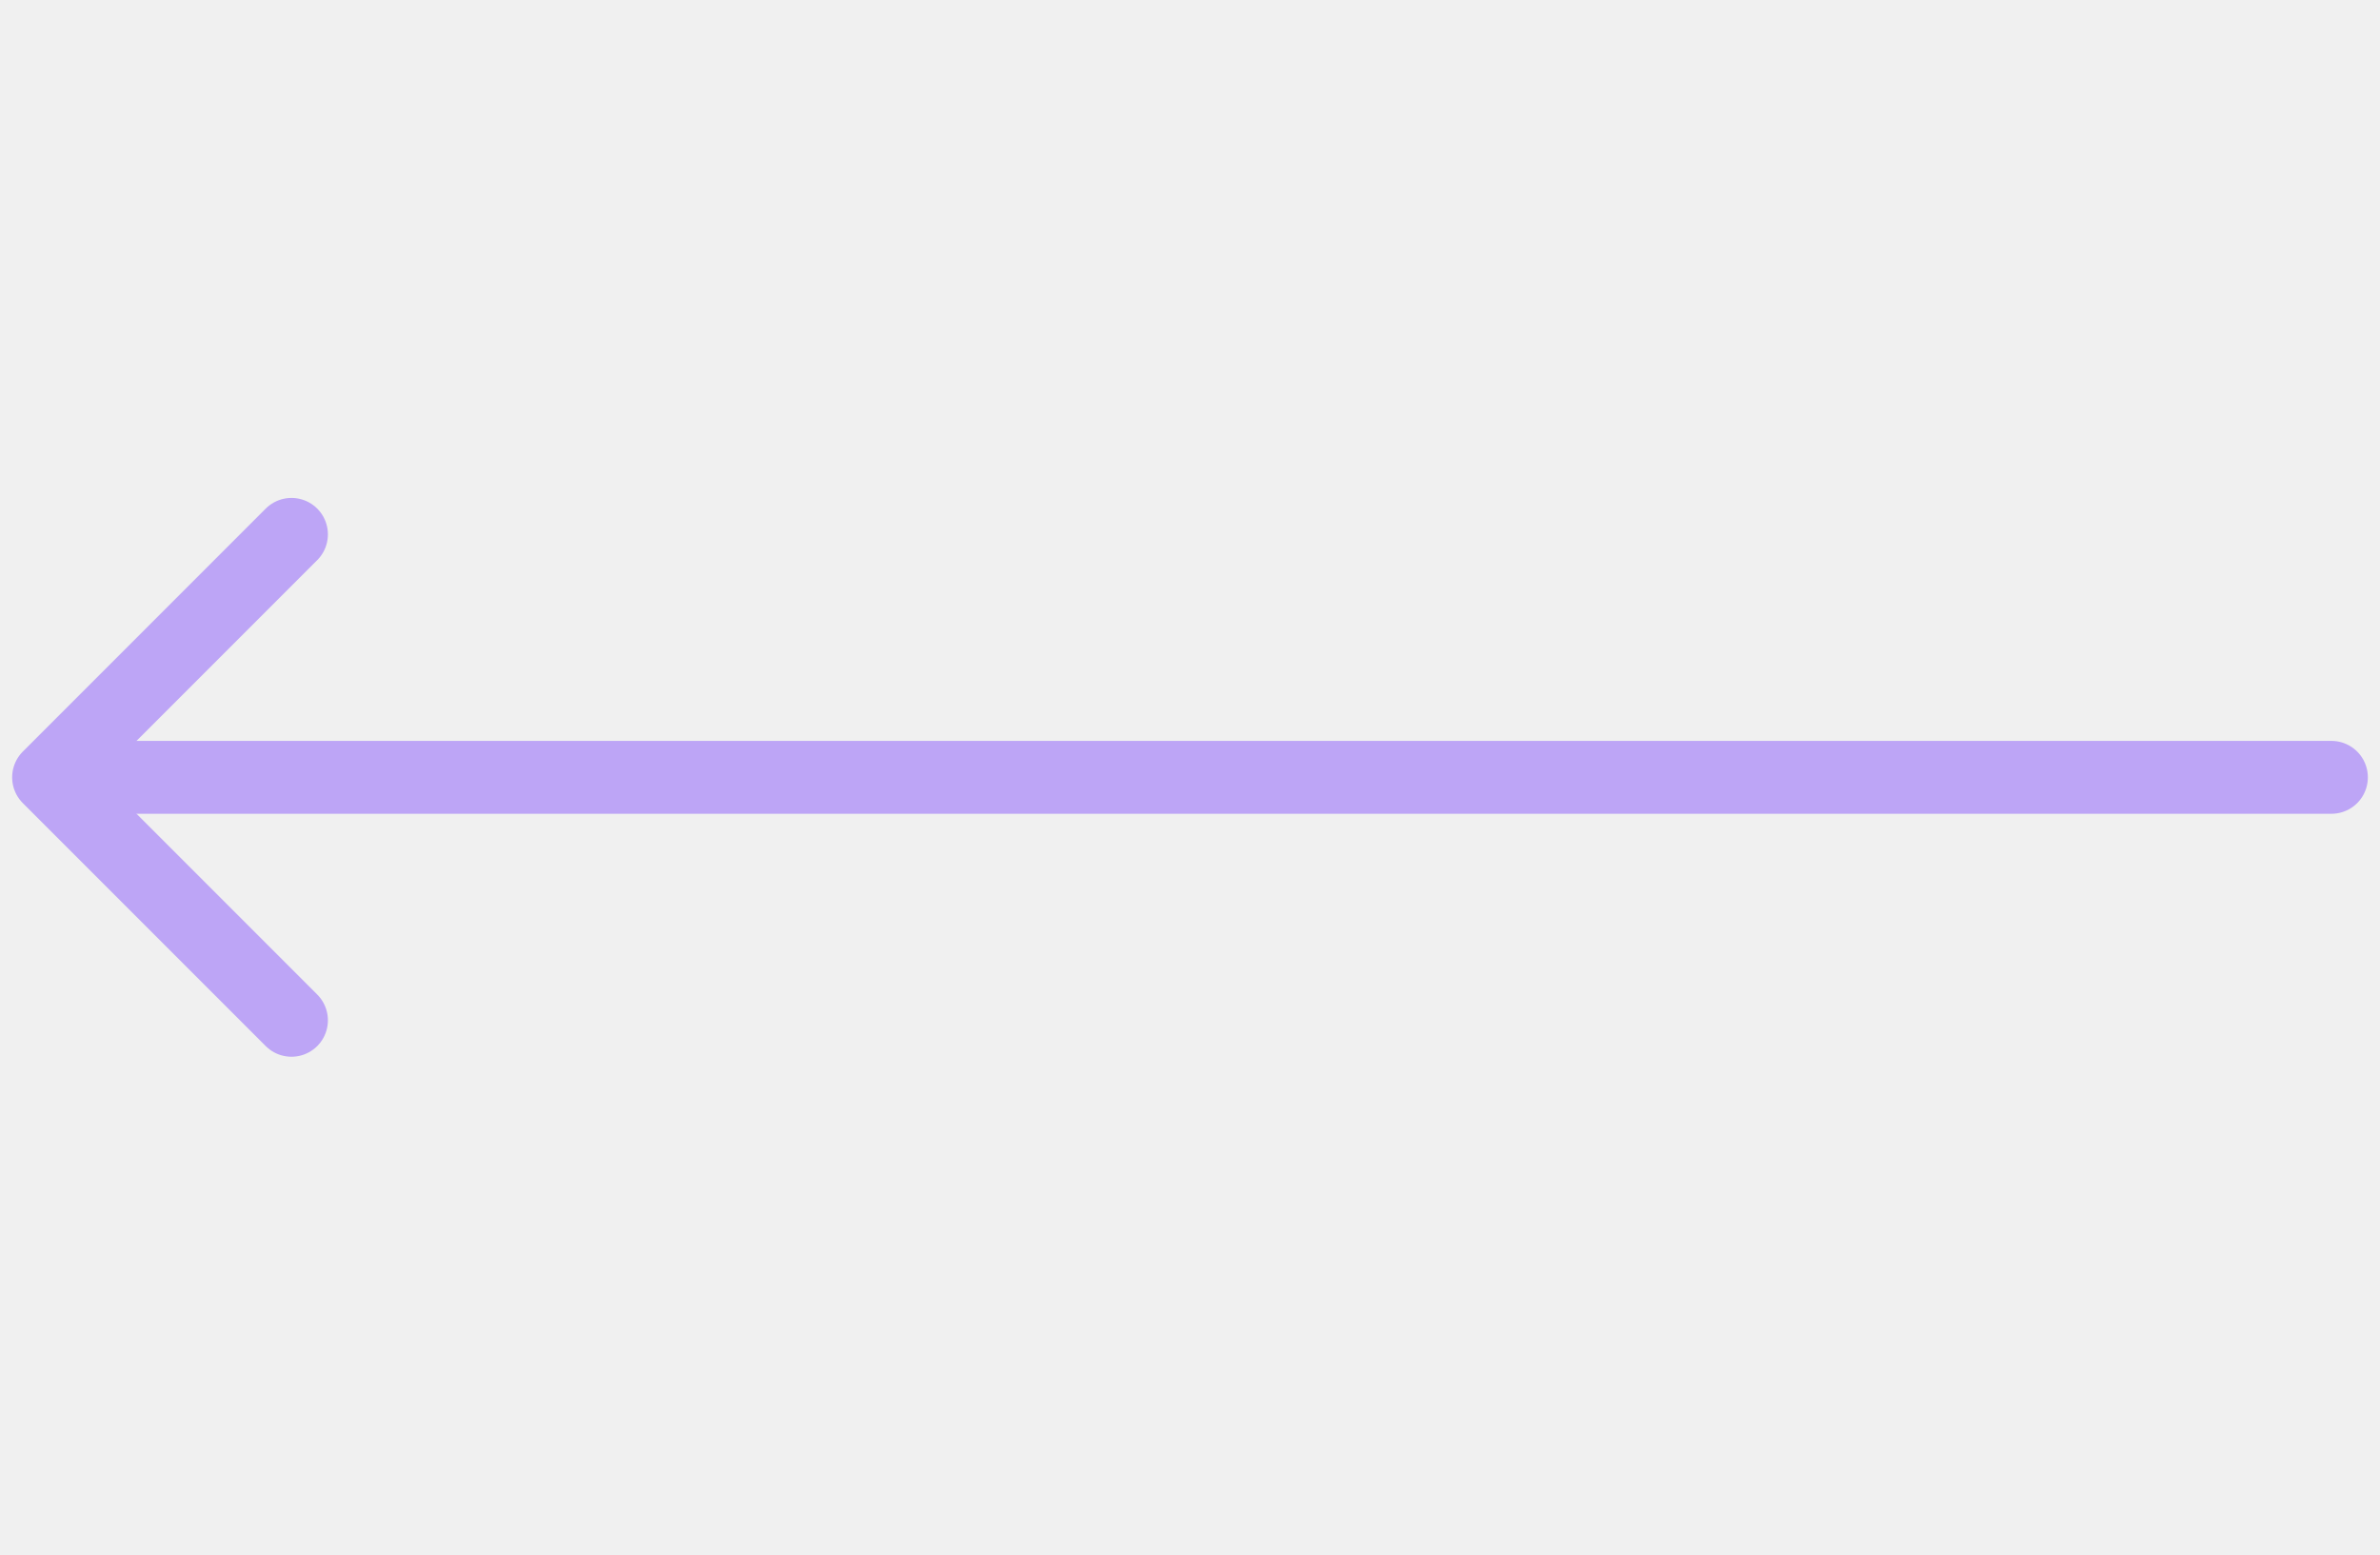
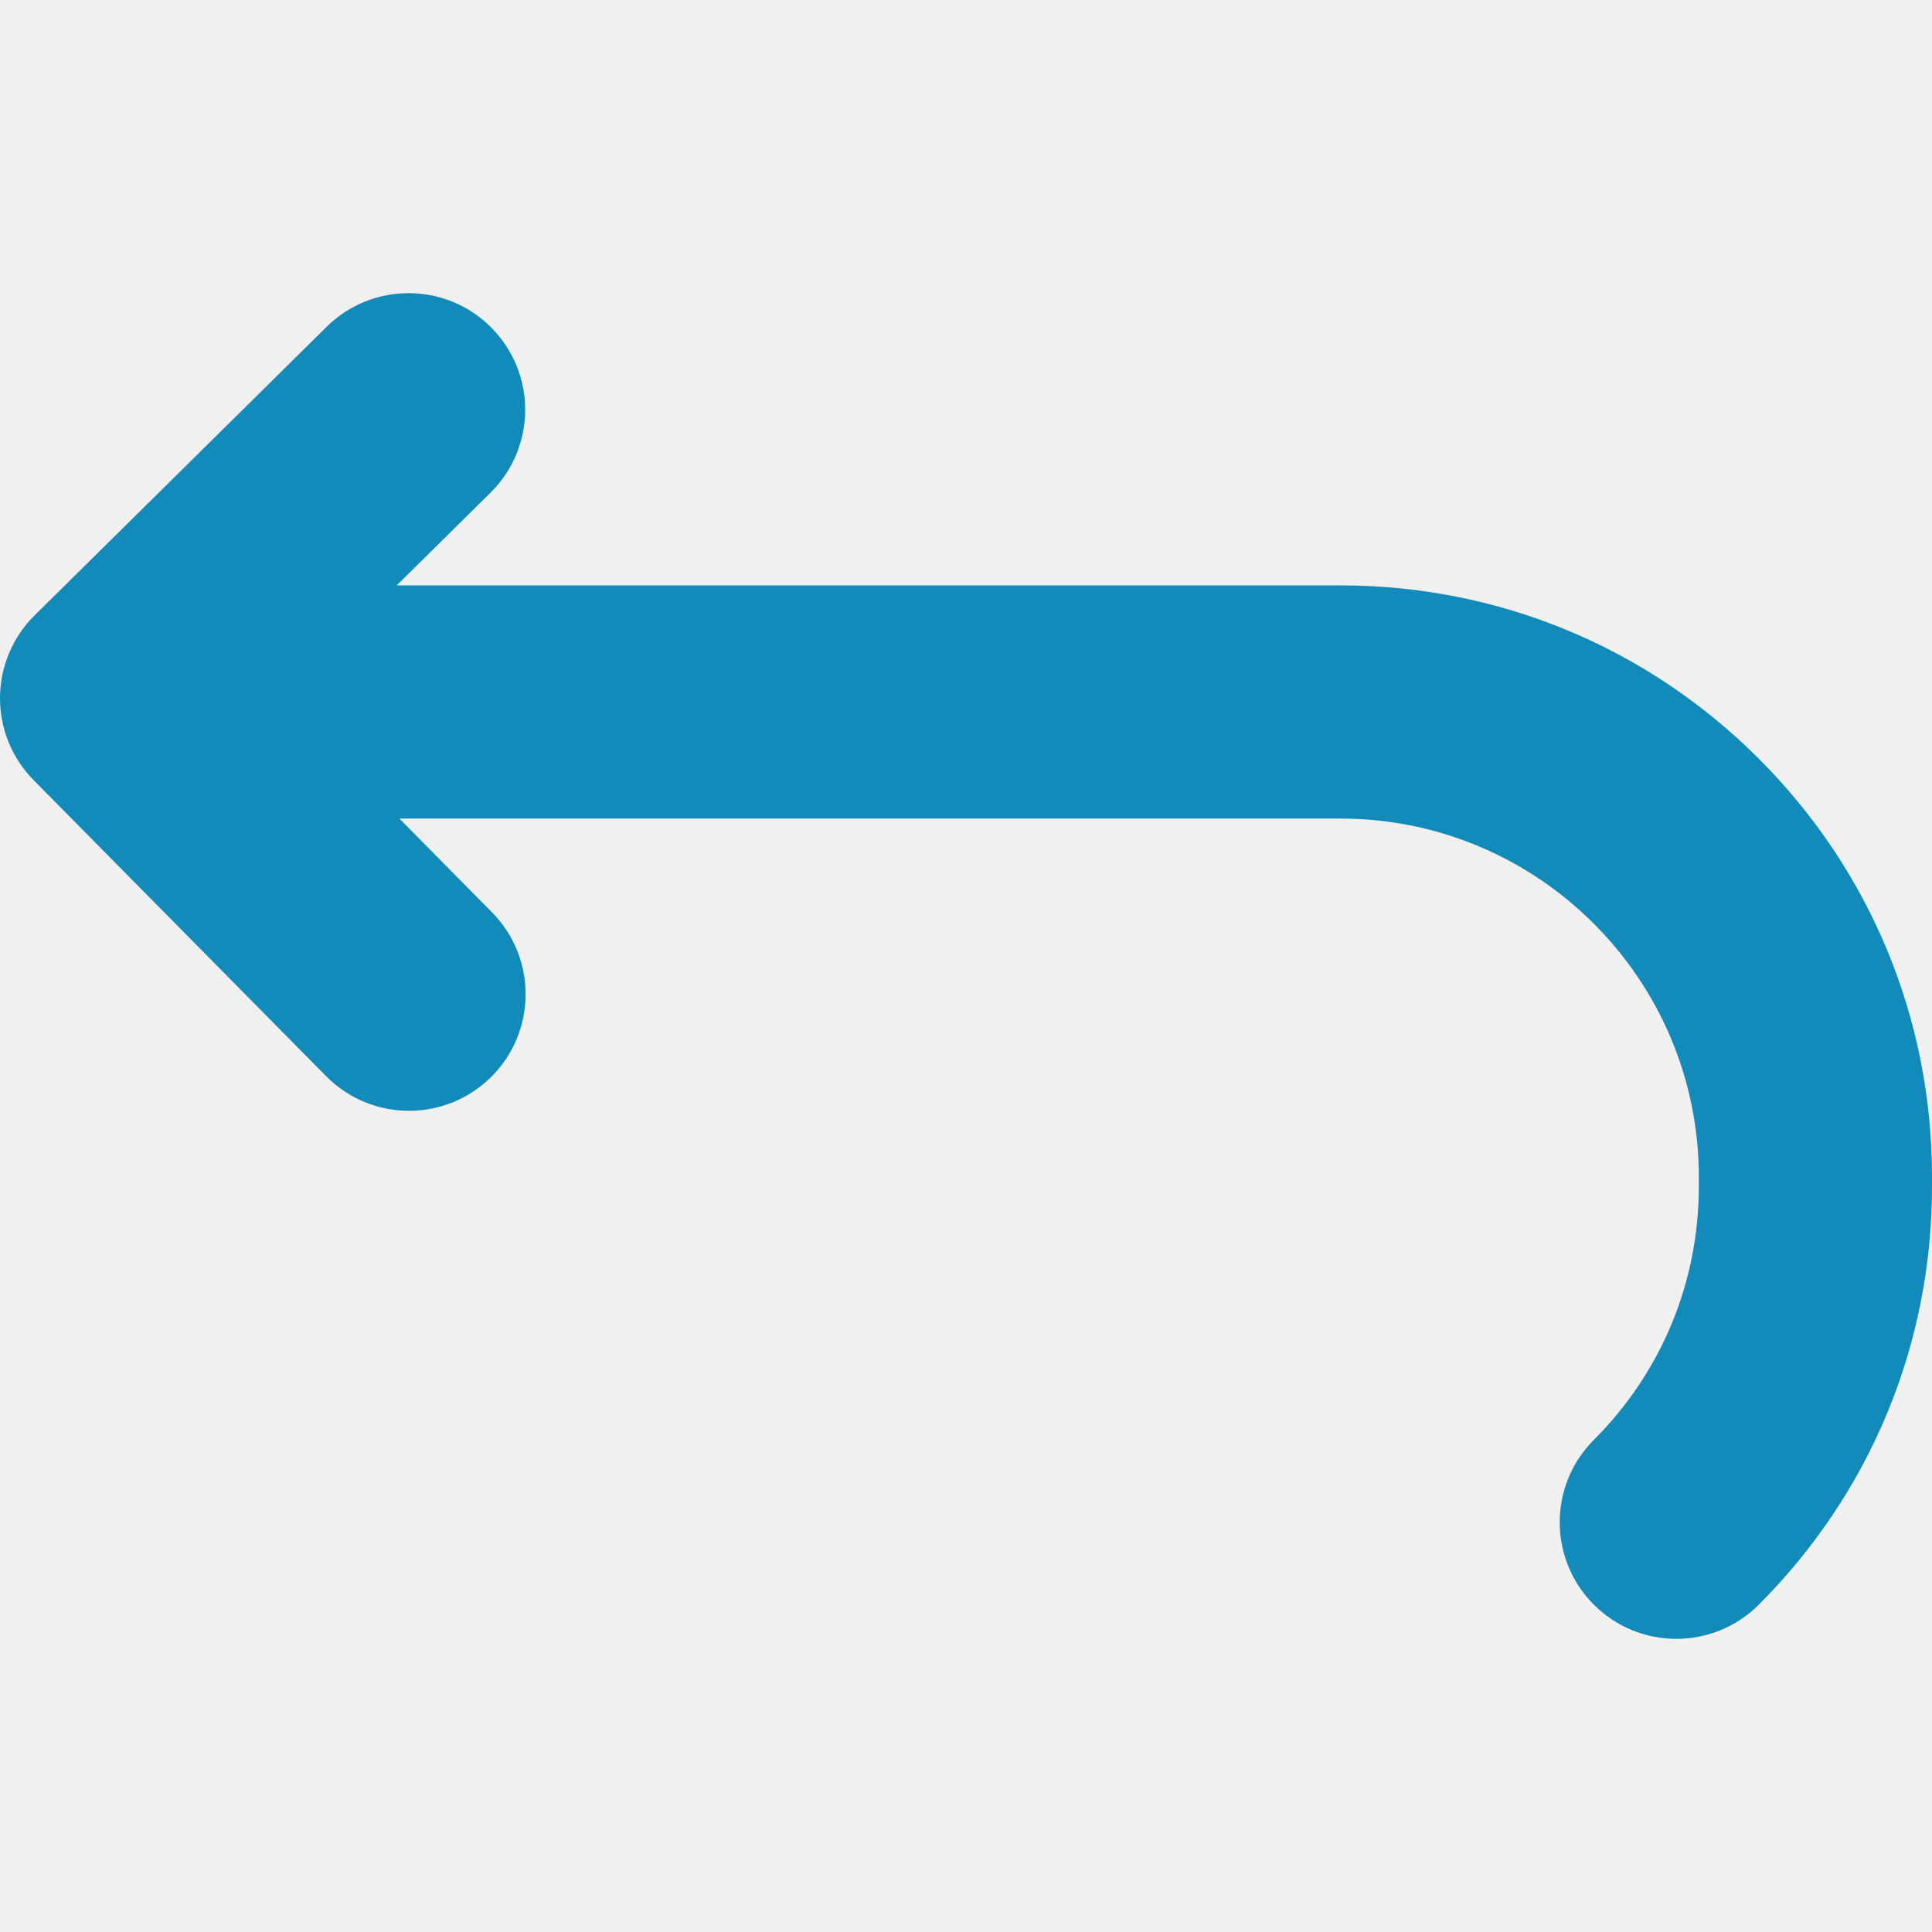
- <svg xmlns="http://www.w3.org/2000/svg" width="49" height="32" viewBox="0 0 49 32" fill="none">
-   <g clip-path="url(#clip0)">
-     <path d="M2 16H48" stroke="#BDA5F6" stroke-width="1.5" stroke-linecap="round" stroke-linejoin="round" />
-     <path d="M6.001 21.001L1 16L6.001 10.999" stroke="#BDA5F6" stroke-width="1.5" stroke-linecap="round" stroke-linejoin="round" />
+ <svg xmlns="http://www.w3.org/2000/svg" version="1.1" id="Capa_1" x="0px" y="0px" width="512" height="512" viewBox="0 0 869.959 869.958" style="enable-background:new 0 0 869.959 869.958;" xml:space="preserve" class="">
+   <g>
+     <g>
+       <path d="M146.838,484.584c10.271,10.395,23.804,15.6,37.347,15.6c13.329,0,26.667-5.046,36.897-15.155   c20.625-20.379,20.825-53.62,0.445-74.245l-41.688-42.191h423.78c88.963,0,161.34,72.376,161.34,161.339v4.32   c0,43.096-16.782,83.61-47.255,114.084c-20.503,20.502-20.503,53.744,0,74.246c10.251,10.251,23.688,15.377,37.123,15.377   c13.435,0,26.872-5.125,37.123-15.377c50.305-50.306,78.009-117.188,78.009-188.331v-4.32c0-71.142-27.704-138.026-78.009-188.331   c-50.306-50.305-117.189-78.009-188.331-78.009h-424.99l42.25-41.747c20.625-20.379,20.825-53.62,0.445-74.245   c-20.376-20.624-53.618-20.825-74.244-0.445L15.601,277.068c-9.905,9.787-15.517,23.107-15.6,37.03   c-0.084,13.924,5.367,27.31,15.154,37.215L146.838,484.584z" data-original="#000000" class="active-path" style="fill:#138BBA" data-old_color="#000000" />
+     </g>
  </g>
-   <defs>
-     <clipPath id="clip0">
-       <rect width="32" height="49" fill="white" transform="translate(49) rotate(90)" />
-     </clipPath>
-   </defs>
</svg>
